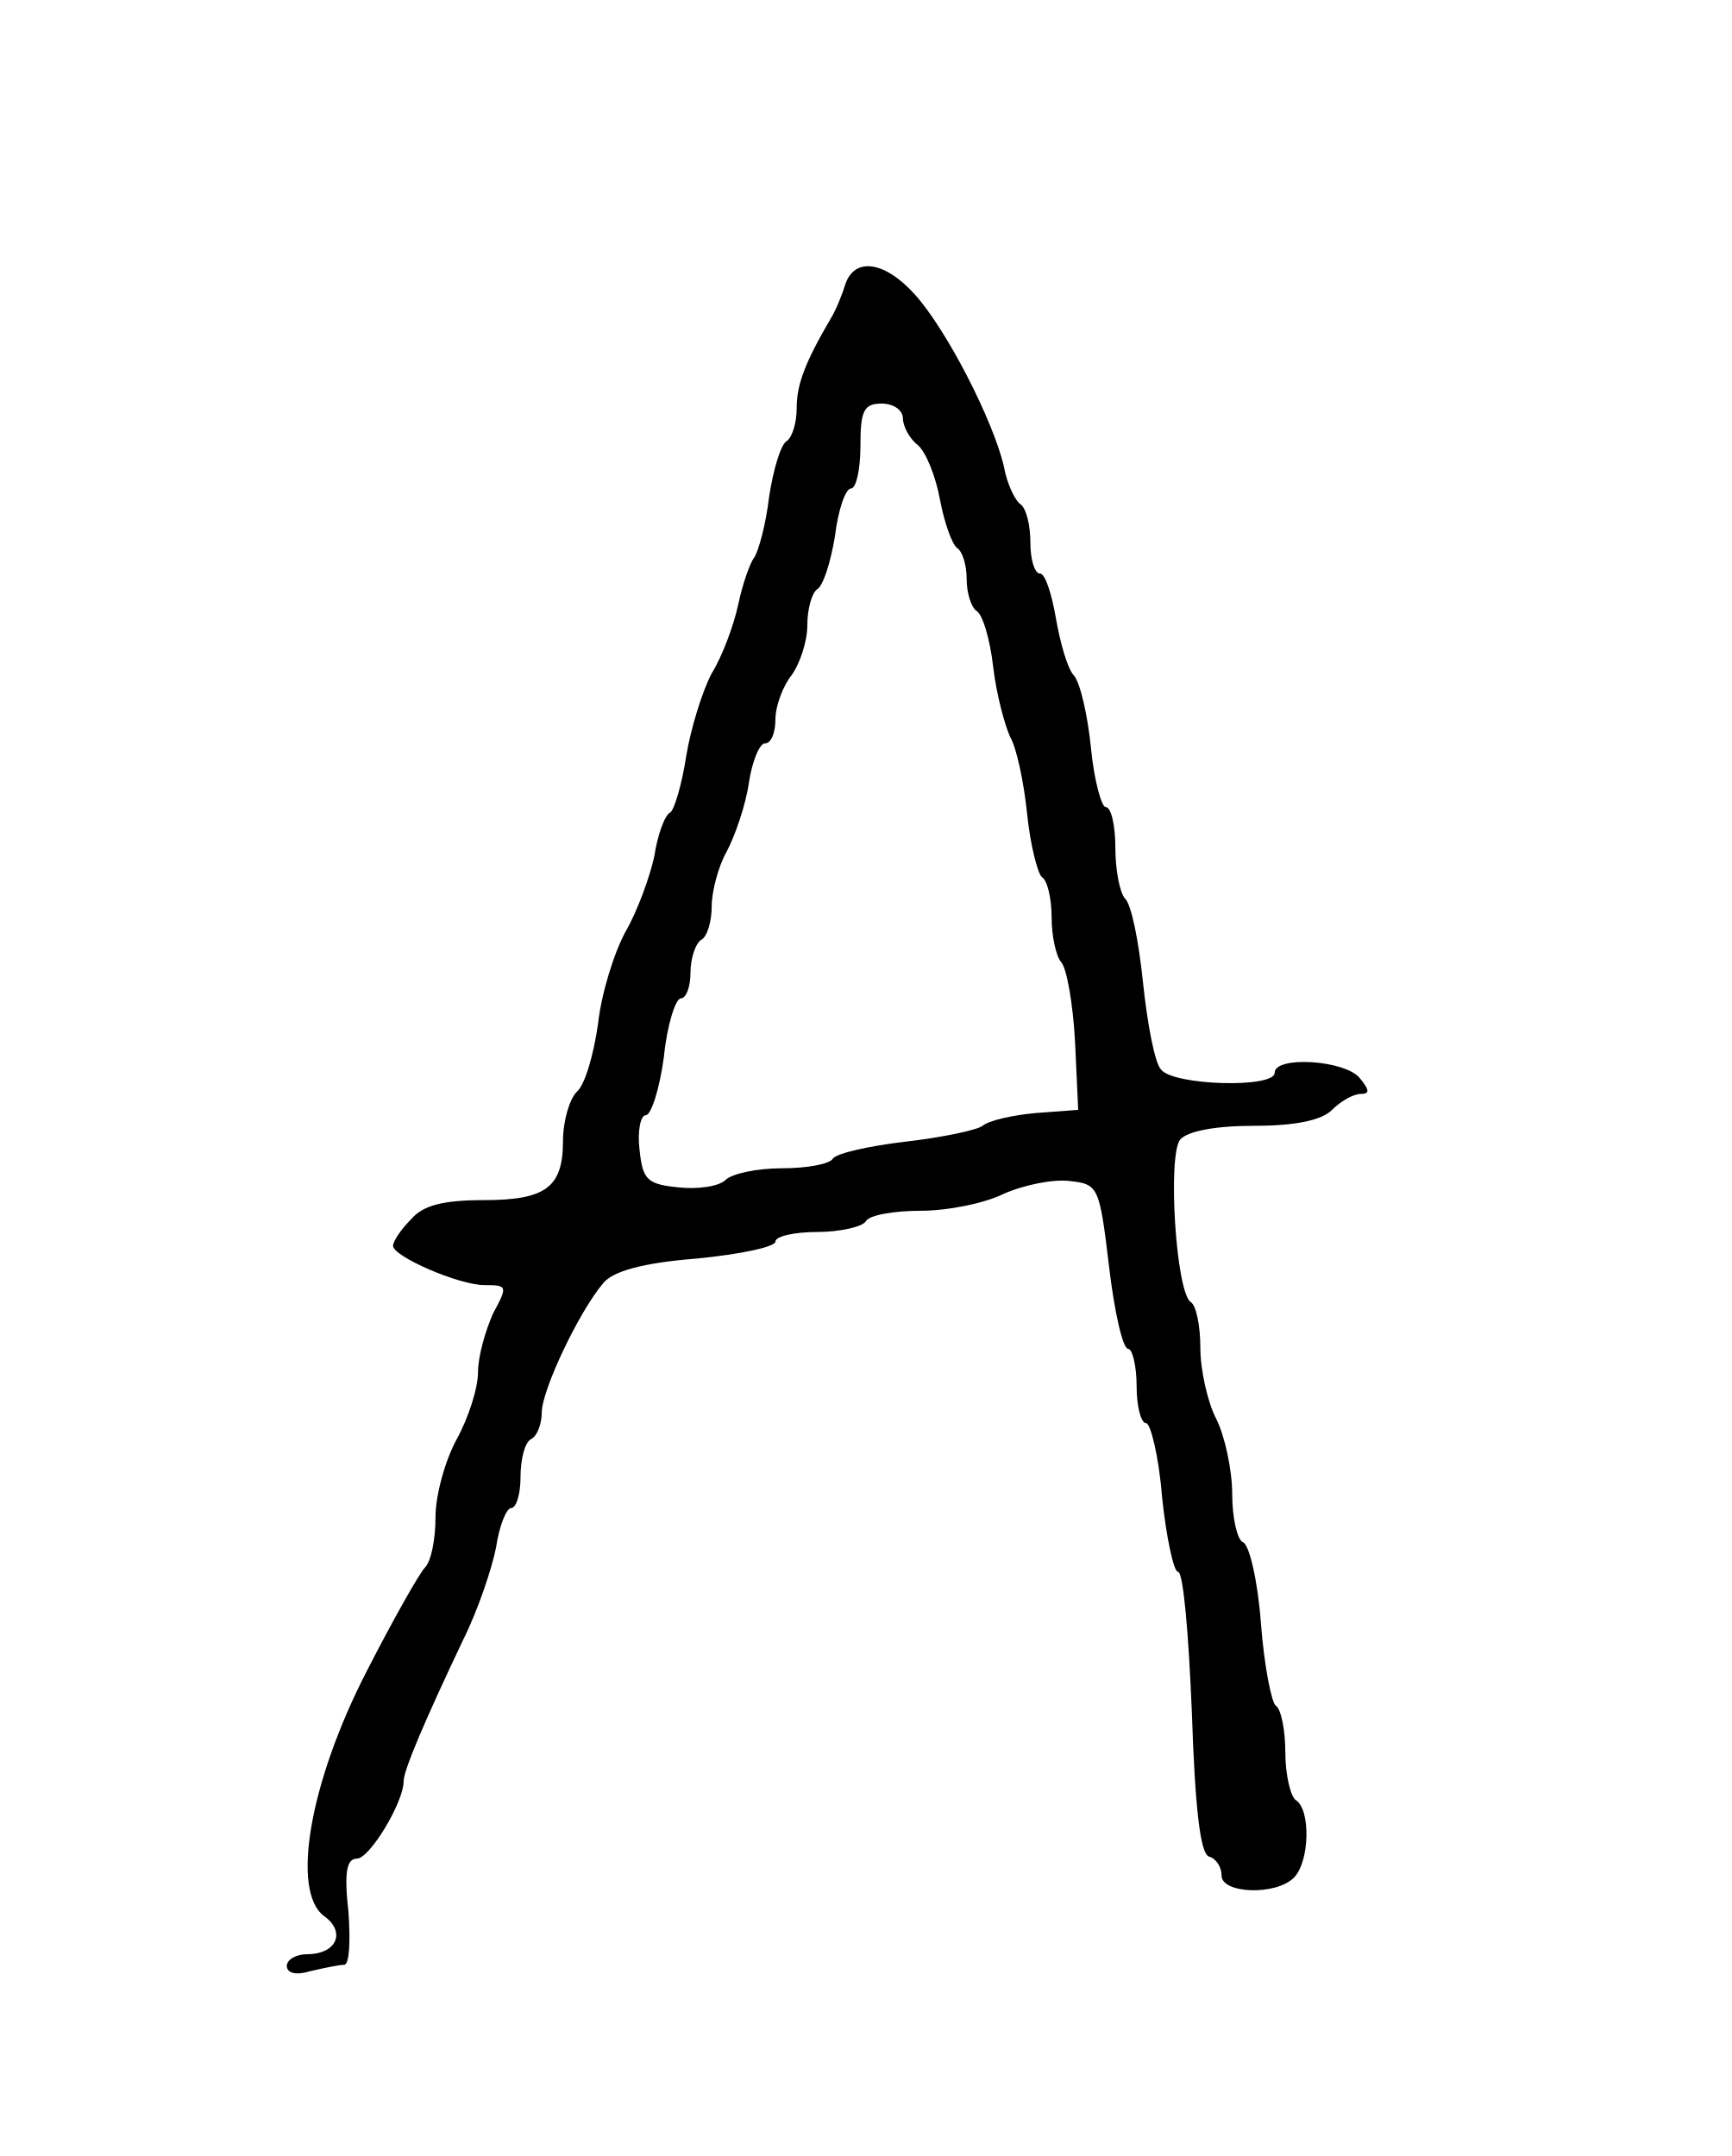
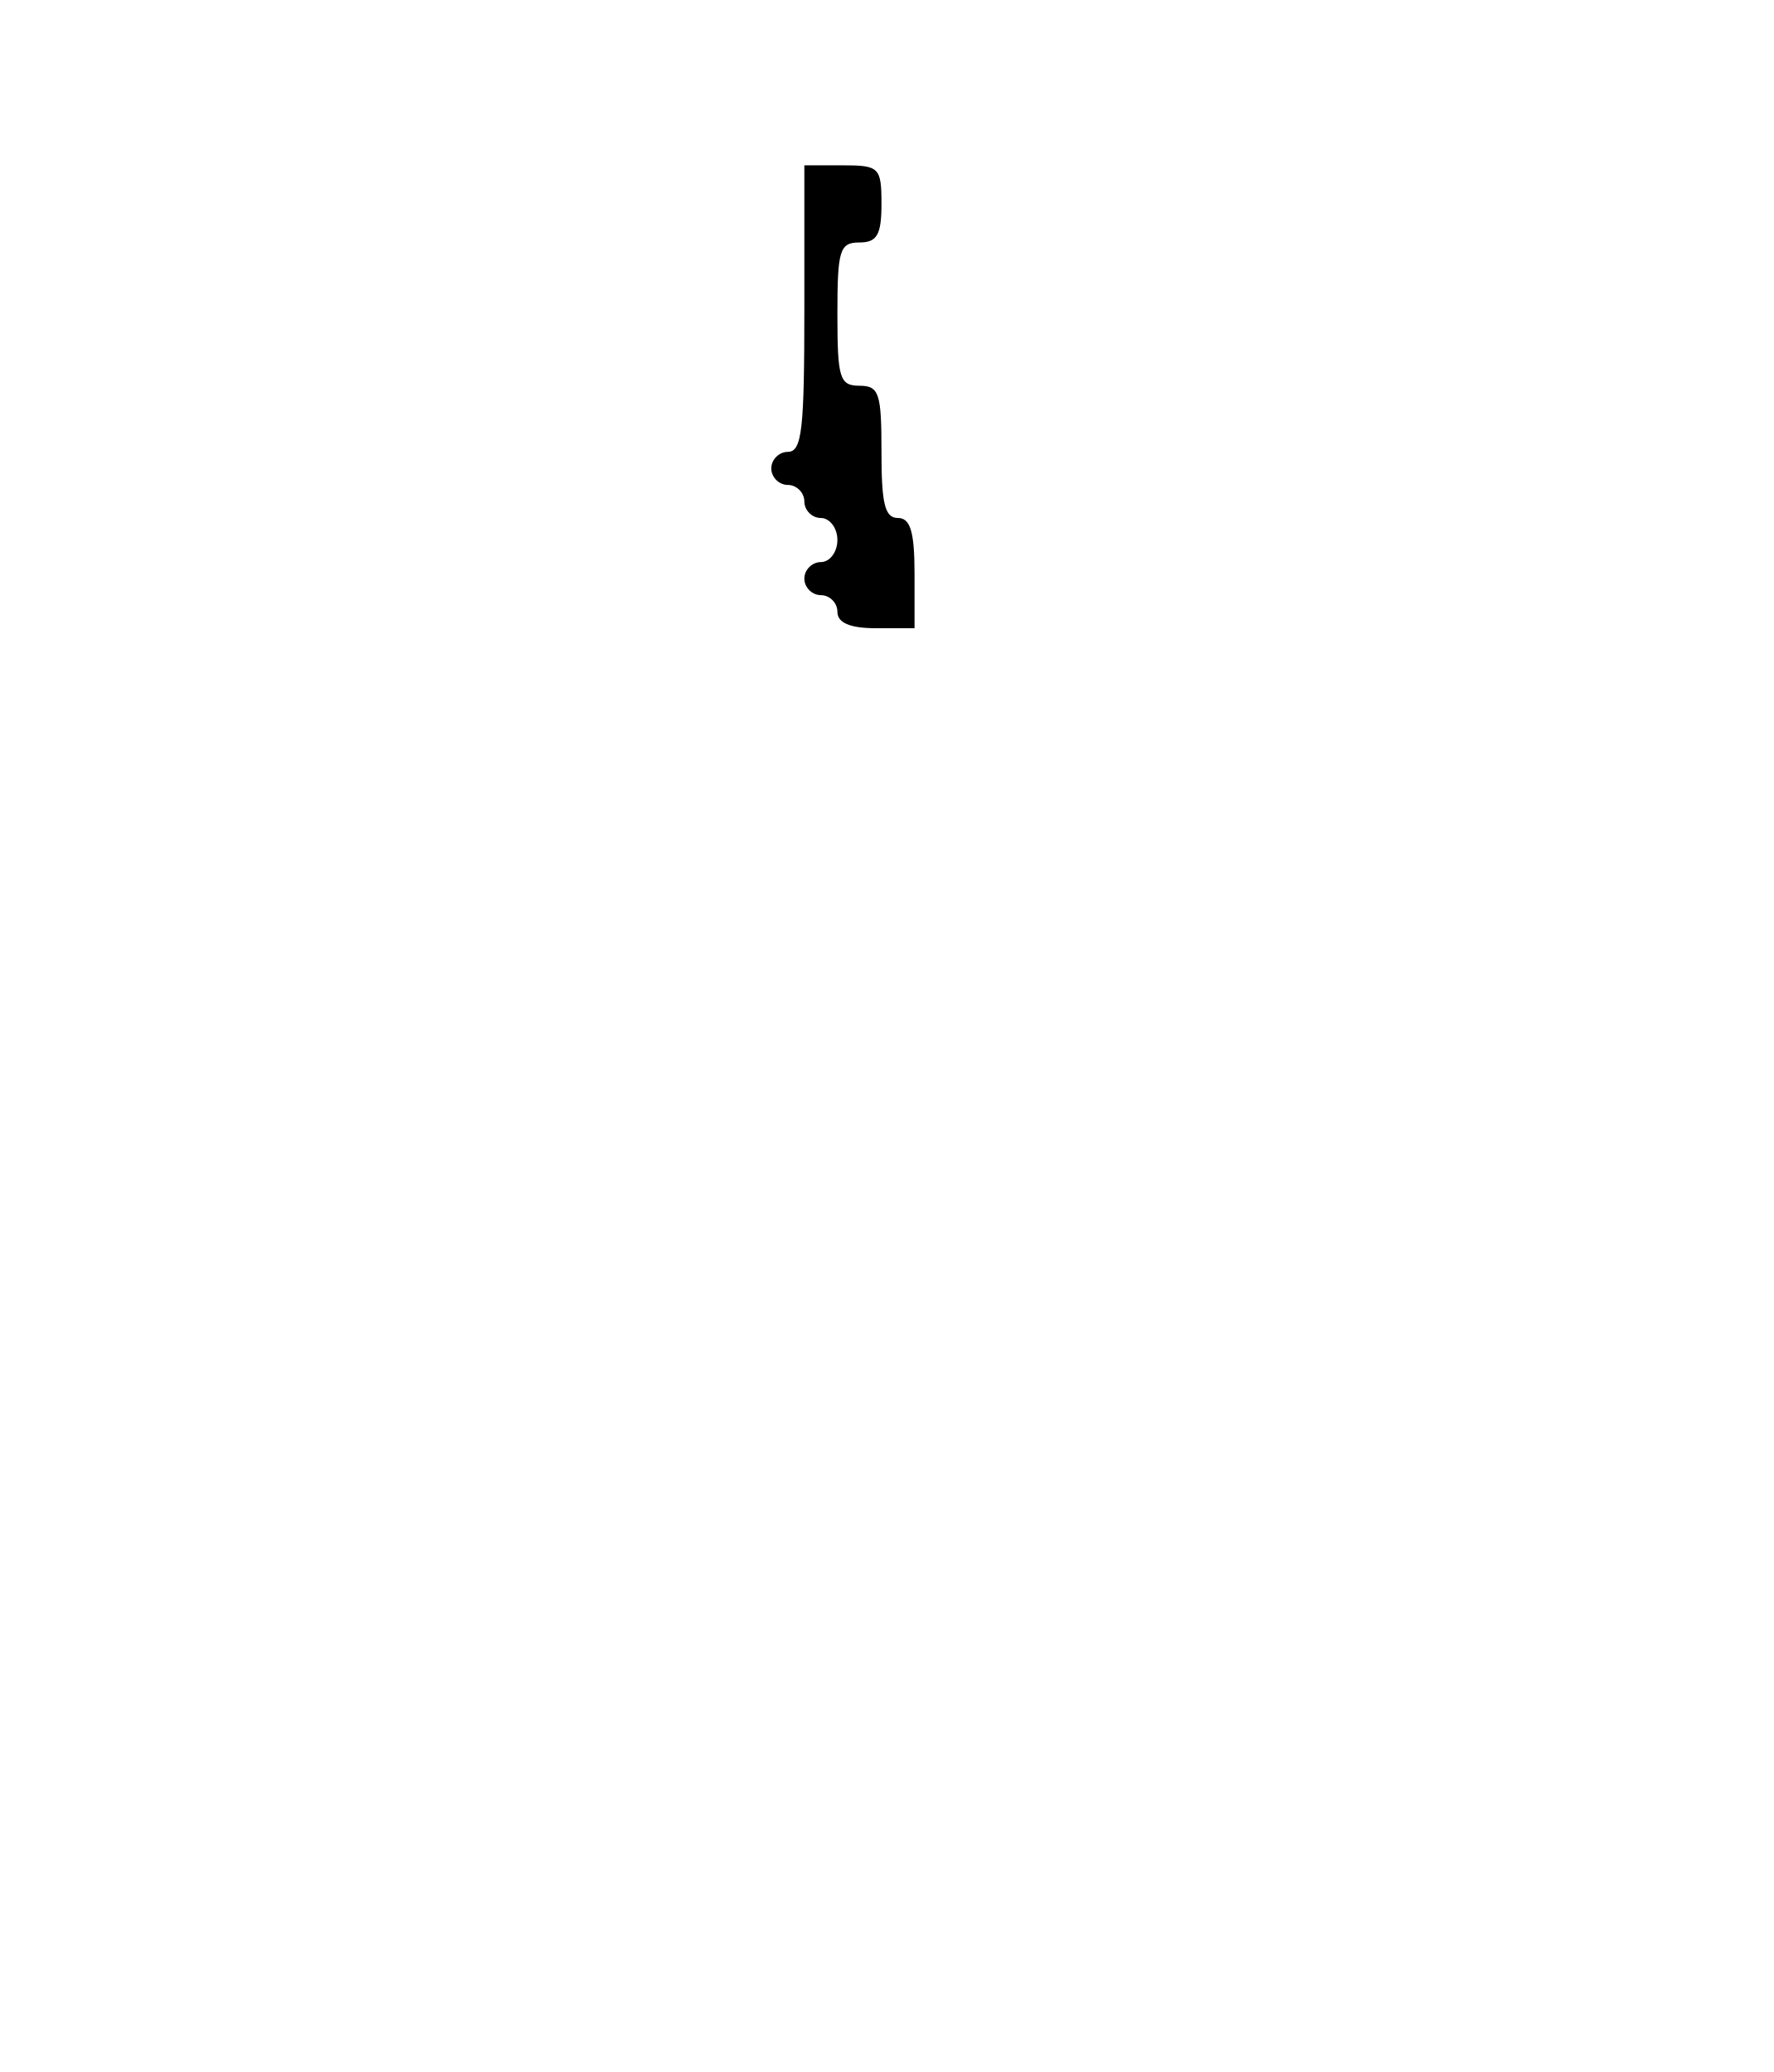
- <svg xmlns="http://www.w3.org/2000/svg" version="1.0" width="163pt" height="203pt" viewBox="0 0 163 203" preserveAspectRatio="xMidYMid meet">
-   <g transform="translate(0,203) scale(0.1,-0.1)" fill="#000000" stroke="none">
-     <path d="M796 1763 c-3 -10 -9 -25 -14 -33 -24 -41 -32 -62 -32 -84 0 -14 -4 -27 -9 -31 -6 -3 -13 -27 -17 -53 -3 -26 -10 -51 -14 -57 -4 -5 -11 -25 -15 -44 -4 -19 -15 -49 -25 -65 -9 -17 -20 -53 -24 -78 -4 -26 -11 -50 -15 -53 -5 -2 -12 -21 -15 -41 -4 -19 -16 -52 -27 -71 -11 -20 -23 -59 -26 -87 -4 -28 -12 -57 -20 -64 -7 -7 -13 -28 -13 -46 0 -44 -16 -56 -75 -56 -38 0 -57 -5 -68 -18 -10 -10 -17 -21 -17 -25 0 -10 62 -37 86 -37 22 0 22 -1 8 -27 -7 -16 -14 -40 -14 -55 0 -15 -9 -43 -20 -63 -11 -20 -20 -53 -20 -73 0 -21 -4 -42 -10 -48 -5 -5 -30 -49 -55 -98 -54 -105 -71 -207 -40 -230 21 -15 12 -36 -16 -36 -10 0 -19 -5 -19 -11 0 -7 9 -9 22 -5 13 3 27 6 32 6 5 0 6 23 4 50 -4 36 -2 50 8 50 12 0 44 53 44 73 0 10 19 55 56 133 14 28 27 67 31 87 3 21 10 37 14 37 5 0 9 13 9 29 0 17 4 33 10 36 6 3 10 15 10 25 0 21 35 95 58 122 9 11 37 19 88 23 41 4 74 11 74 16 0 5 18 9 39 9 22 0 43 5 46 10 3 6 27 10 52 10 25 0 60 7 78 16 18 8 46 14 62 12 27 -3 28 -5 37 -80 5 -43 13 -78 18 -78 4 0 8 -16 8 -35 0 -19 4 -35 9 -35 4 0 12 -31 15 -70 4 -38 11 -70 15 -70 5 0 10 -59 13 -132 3 -91 8 -133 16 -136 7 -2 12 -10 12 -18 0 -17 51 -19 68 -2 15 15 16 64 2 73 -5 3 -10 24 -10 45 0 21 -4 41 -9 44 -4 3 -11 38 -14 78 -3 40 -11 74 -17 76 -5 2 -10 22 -10 45 0 23 -7 55 -15 71 -8 15 -15 46 -15 67 0 21 -4 40 -9 43 -14 9 -22 138 -10 153 7 8 33 13 70 13 38 0 63 5 73 15 8 8 20 15 27 15 9 0 8 4 -1 15 -14 17 -80 21 -80 5 0 -15 -96 -12 -107 3 -6 6 -13 44 -17 82 -4 39 -11 74 -17 79 -5 6 -9 27 -9 48 0 21 -4 38 -9 38 -4 0 -11 25 -14 56 -3 30 -10 61 -16 68 -6 6 -13 31 -17 54 -4 23 -10 42 -15 42 -5 0 -9 13 -9 29 0 17 -4 32 -9 36 -5 3 -13 19 -16 36 -10 43 -54 129 -84 162 -28 31 -56 35 -65 10z m54 -127 c0 -7 6 -19 14 -25 8 -7 17 -30 21 -52 4 -21 11 -41 16 -45 5 -3 9 -16 9 -29 0 -13 4 -26 9 -30 6 -3 13 -27 16 -53 3 -26 11 -55 16 -66 6 -10 13 -43 16 -73 3 -29 10 -56 14 -59 5 -3 9 -20 9 -38 0 -17 4 -36 9 -42 5 -5 11 -38 13 -74 l3 -65 -40 -3 c-22 -2 -44 -7 -50 -12 -5 -4 -38 -11 -73 -15 -34 -4 -65 -11 -68 -16 -3 -5 -24 -9 -48 -9 -23 0 -47 -5 -53 -11 -6 -6 -26 -9 -44 -7 -30 3 -34 7 -37 36 -2 17 1 32 6 32 5 0 13 25 17 55 3 30 11 55 16 55 5 0 9 11 9 24 0 14 5 28 10 31 6 3 10 18 10 32 0 13 6 37 14 51 8 15 18 44 21 65 3 20 10 37 15 37 6 0 10 10 10 23 0 12 7 31 15 41 8 11 15 32 15 47 0 15 4 30 9 34 6 3 13 26 17 50 3 25 10 45 15 45 5 0 9 18 9 40 0 33 3 40 20 40 11 0 20 -6 20 -14z" />
+ <svg xmlns="http://www.w3.org/2000/svg" version="1.0" width="161pt" height="188pt" viewBox="0 0 161 188" preserveAspectRatio="xMidYMid meet">
+   <g transform="translate(0,188) scale(0.1,-0.1)" fill="#000000" stroke="none">
+     <path d="M730 1600 c0 -109 -2 -130 -15 -130 -8 0 -15 -7 -15 -15 0 -8 7 -15 15 -15 8 0 15 -7 15 -15 0 -8 7 -15 15 -15 8 0 15 -9 15 -20 0 -11 -7 -20 -15 -20 -8 0 -15 -7 -15 -15 0 -8 7 -15 15 -15 8 0 15 -7 15 -15 0 -10 11 -15 35 -15 l35 0 0 50 c0 38 -4 50 -15 50 -12 0 -15 13 -15 60 0 53 -2 60 -20 60 -18 0 -20 7 -20 65 0 58 2 65 20 65 16 0 20 7 20 35 0 33 -2 35 -35 35 l-35 0 0 -130z" />
  </g>
</svg>
